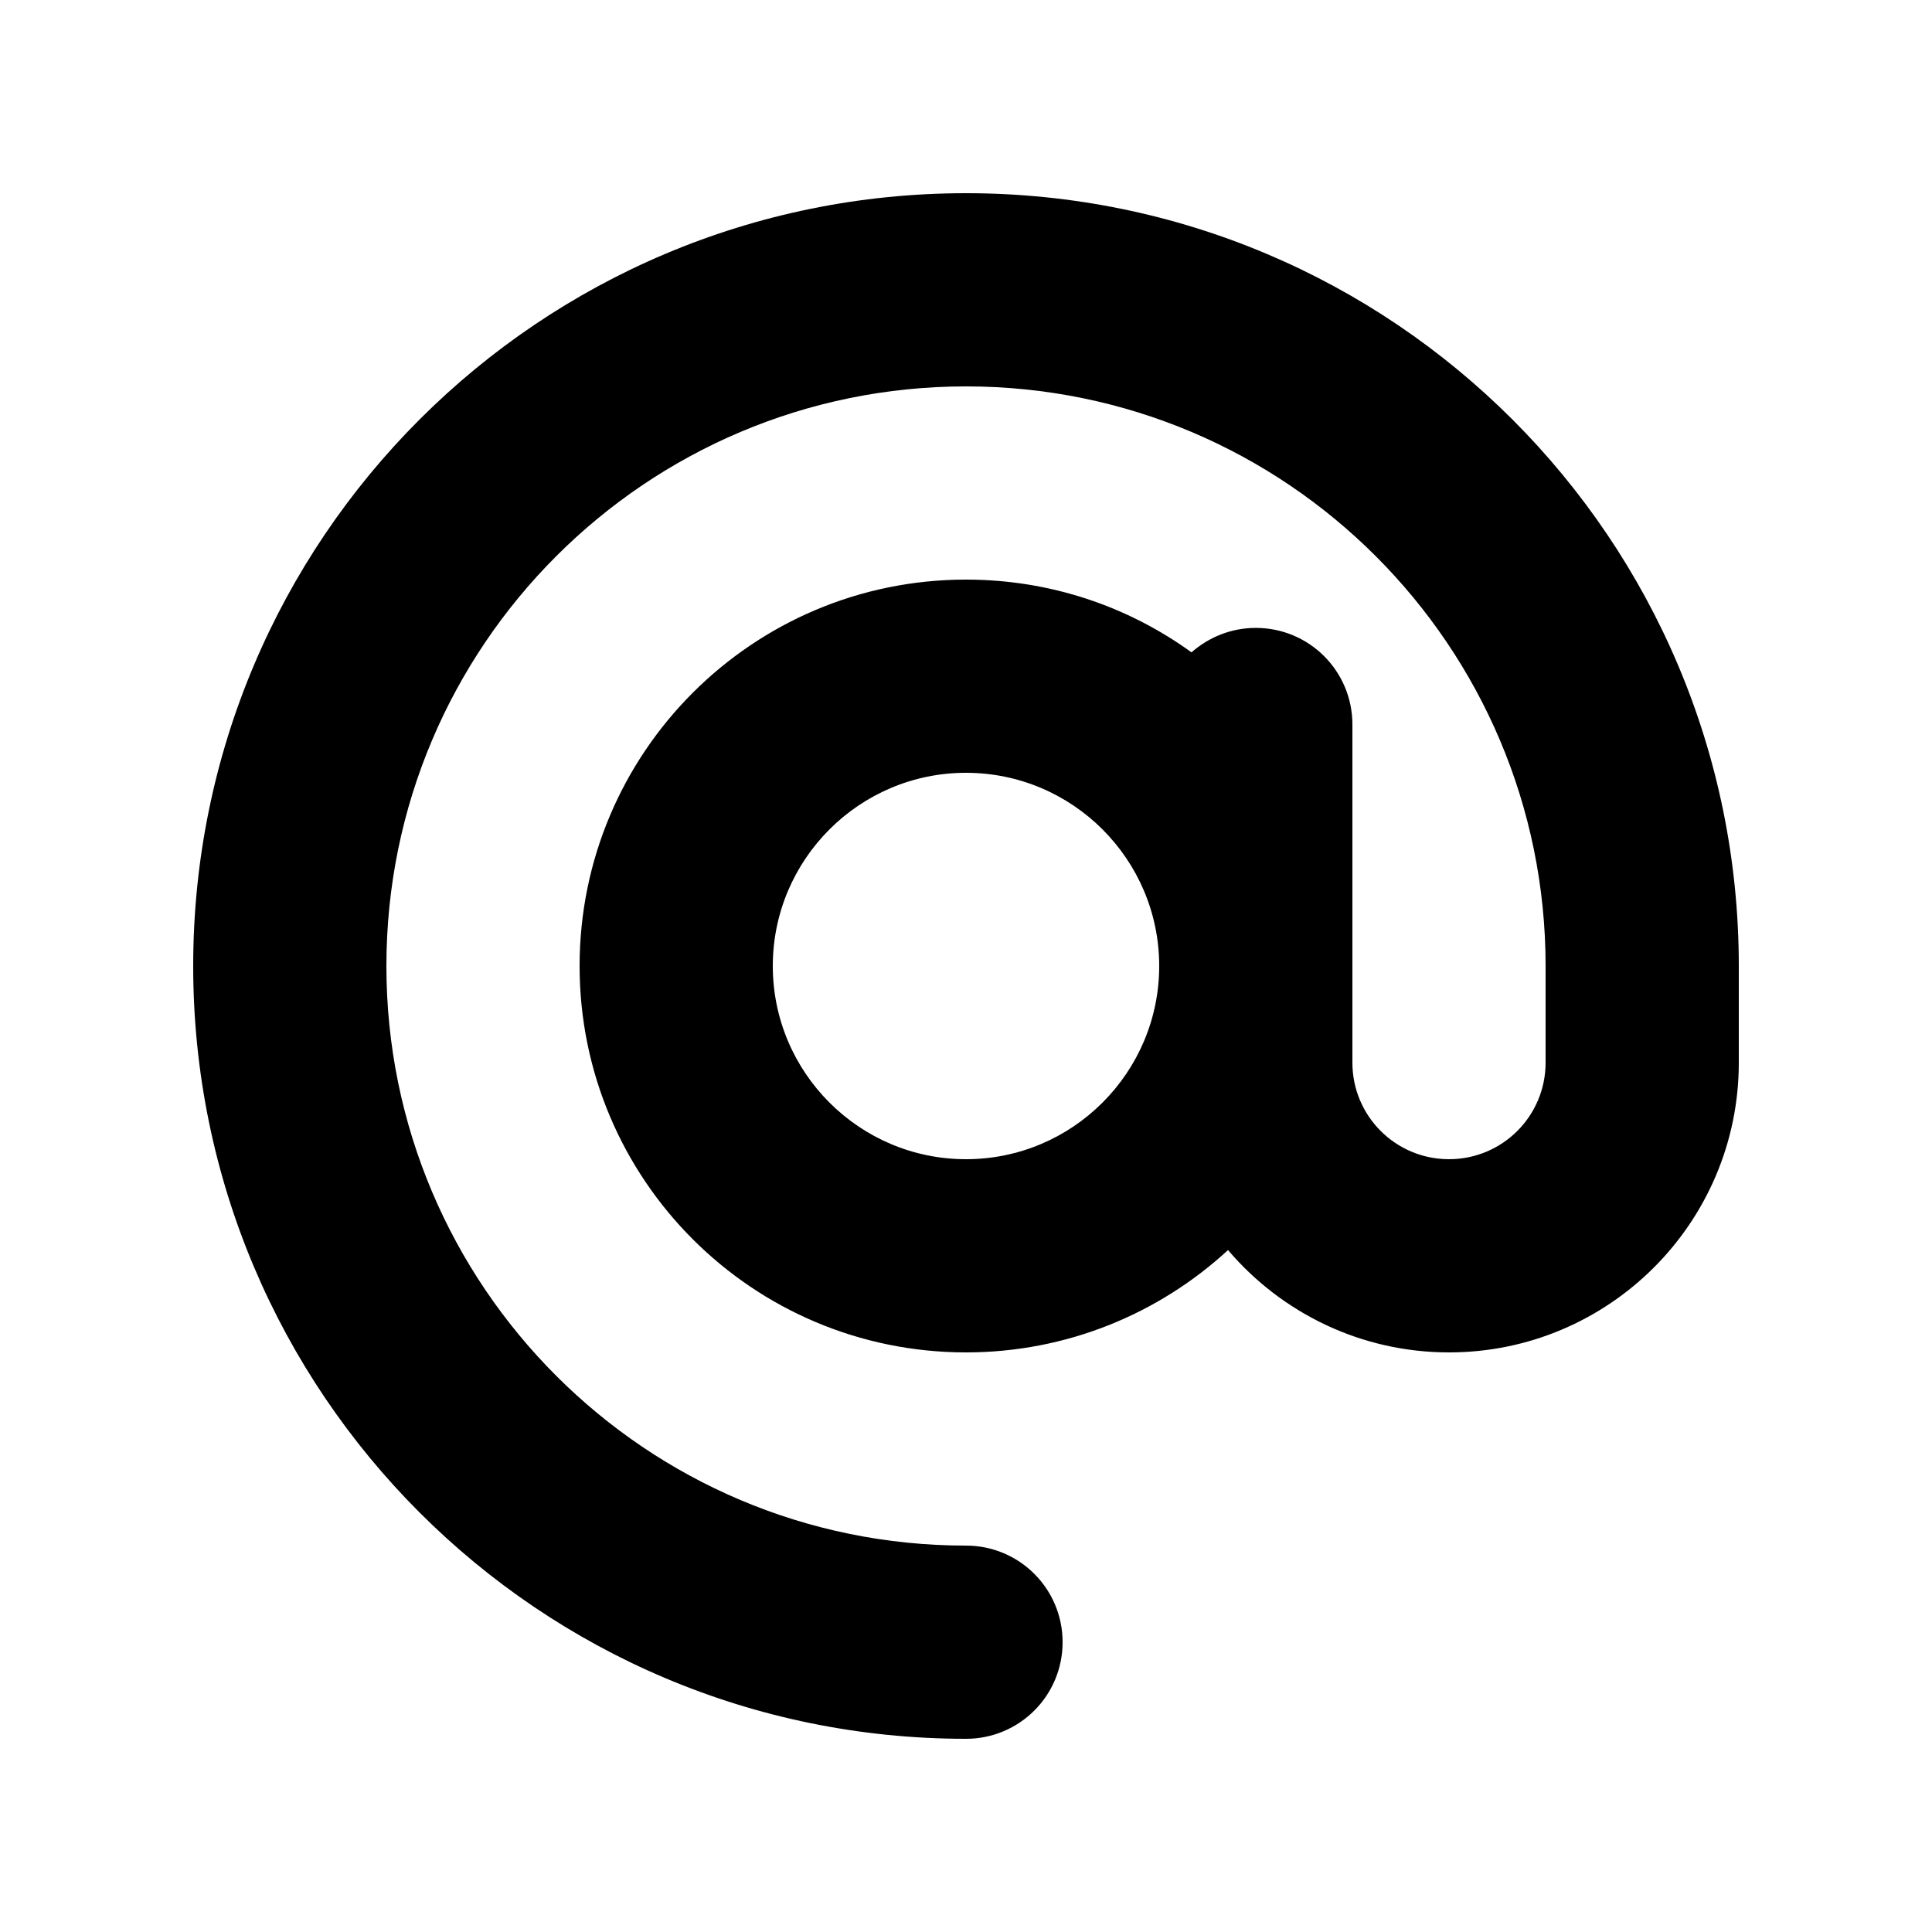
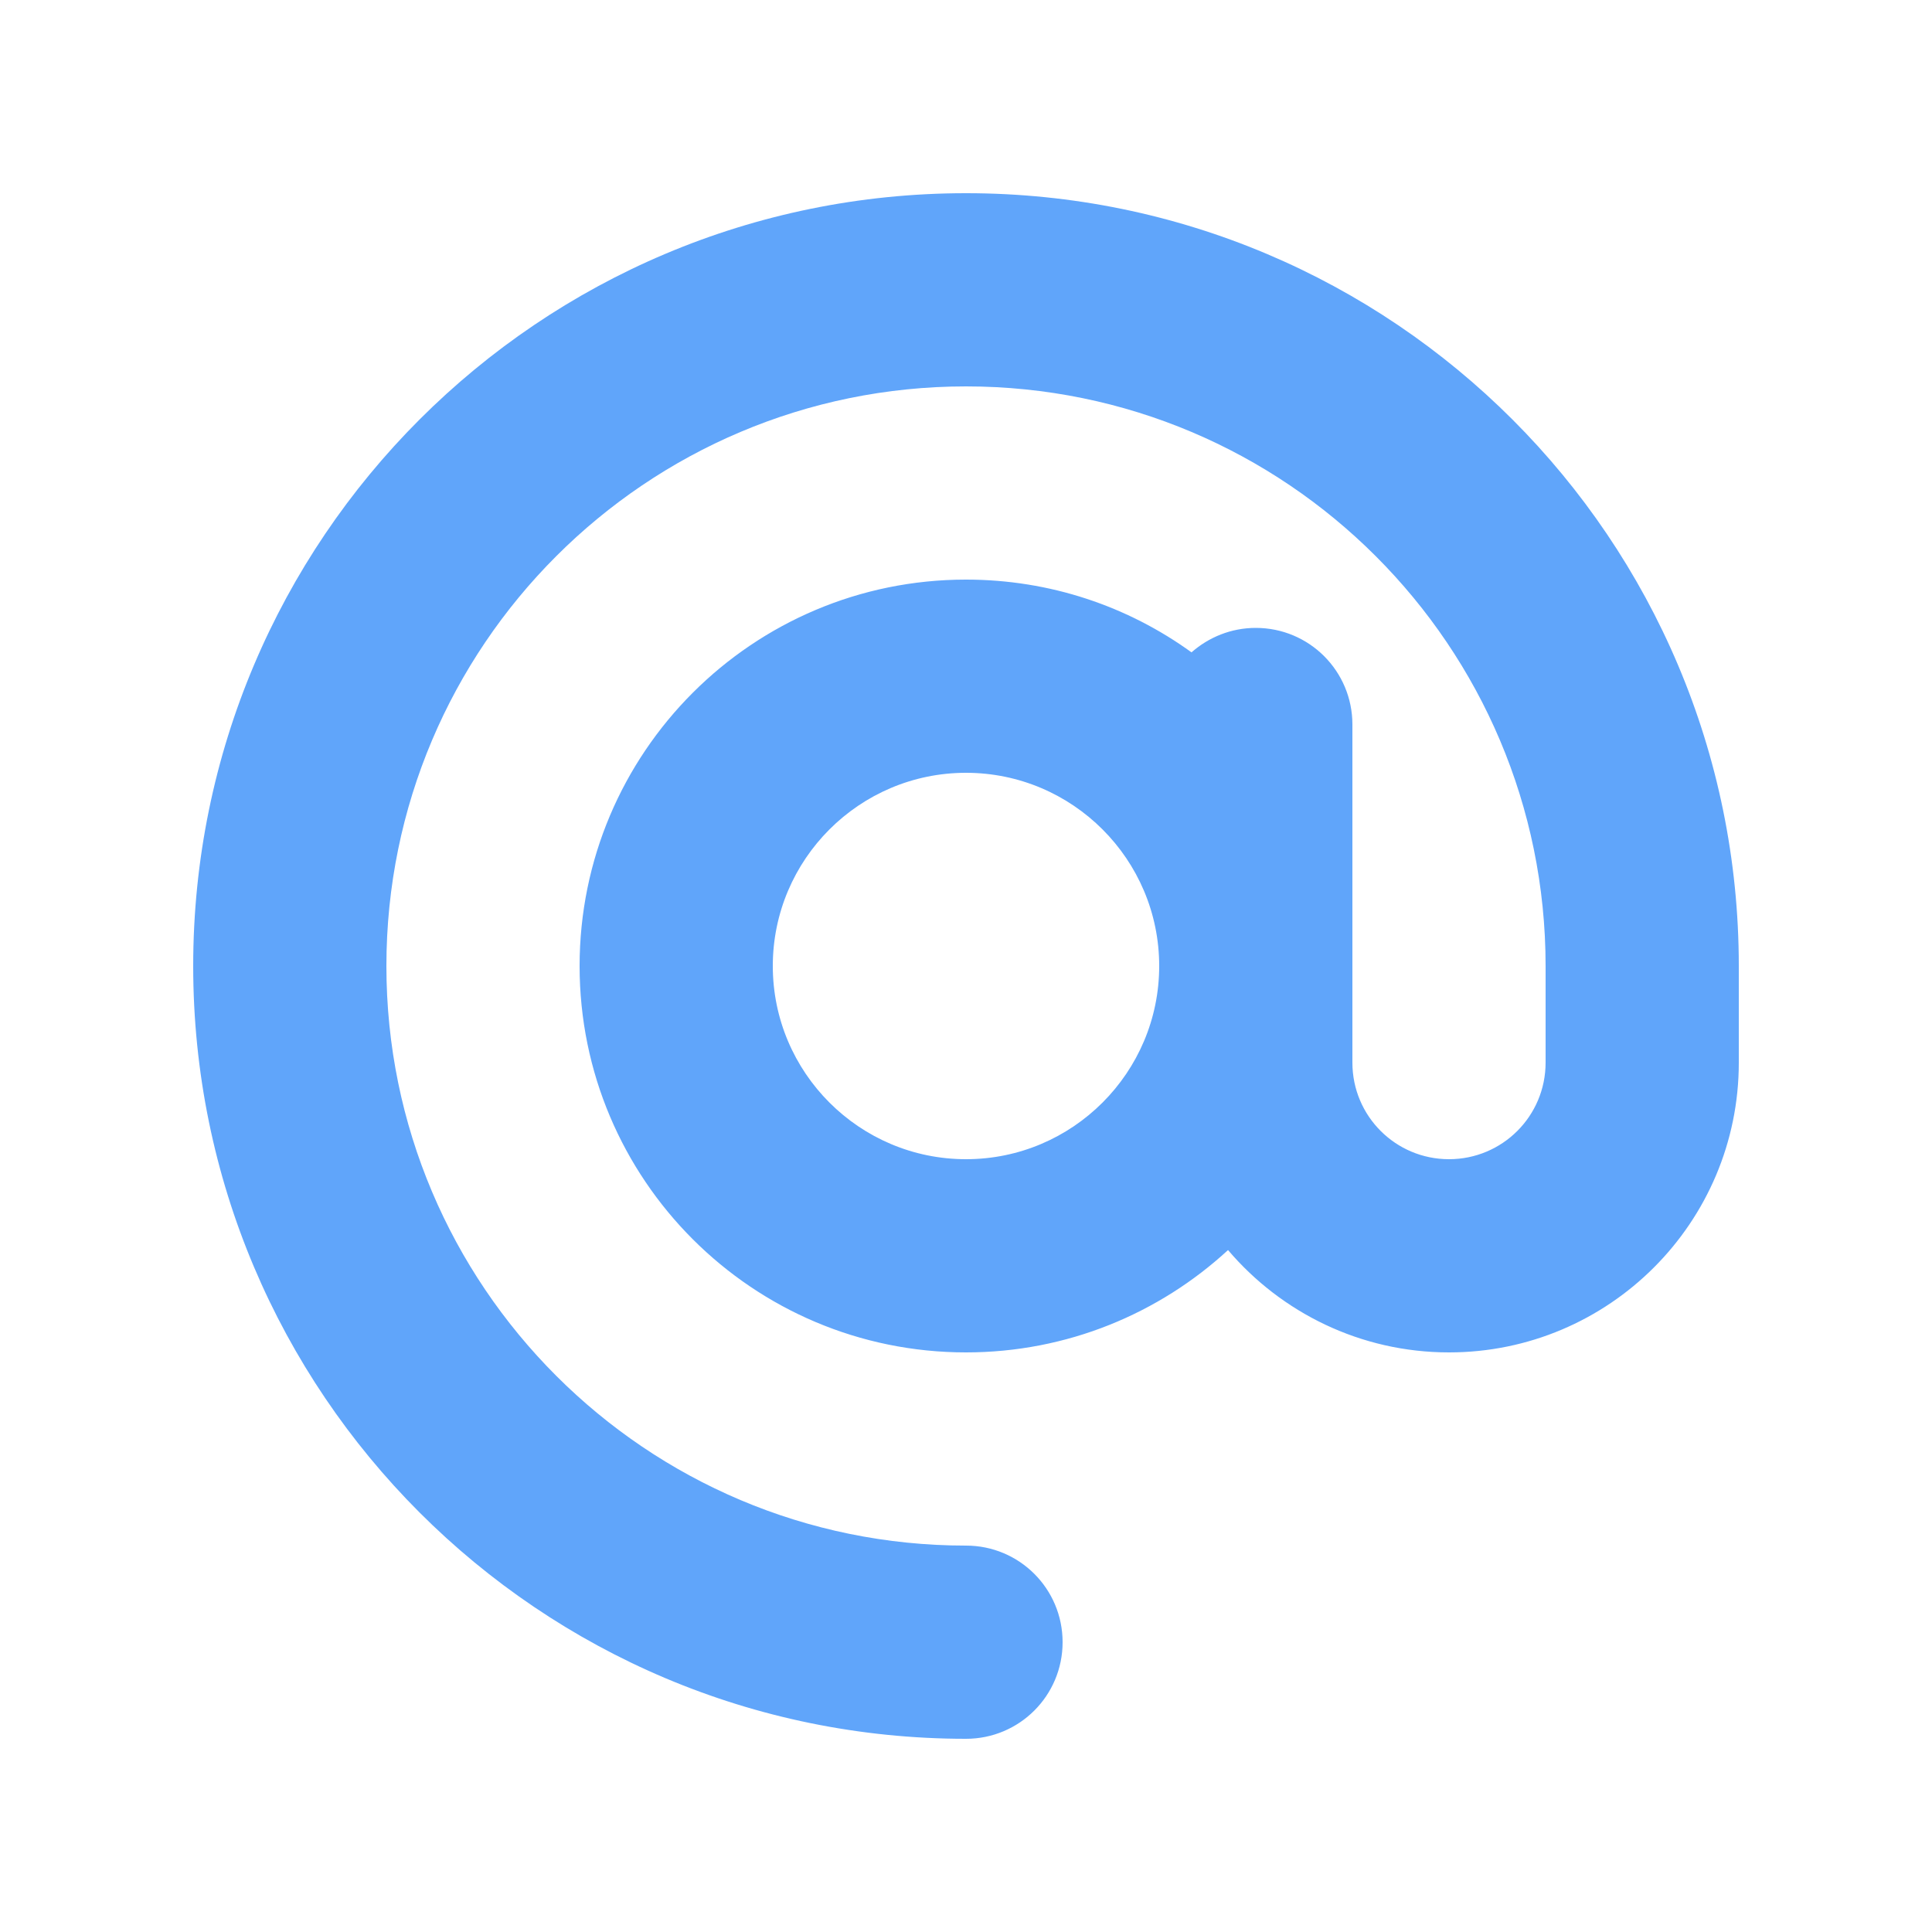
- <svg xmlns="http://www.w3.org/2000/svg" viewBox="0 0 640 640">
+ <svg xmlns="http://www.w3.org/2000/svg" width="24" height="24" fill="#60A5FA" viewBox="0 0 640 640">
  <path d="M320 128C214 128 128 214 128 320C128 426 214 512 320 512C337.7 512 352 526.3 352 544C352 561.7 337.7 576 320 576C178.6 576 64 461.4 64 320C64 178.6 178.6 64 320 64C461.4 64 576 178.6 576 320L576 352C576 405 533 448 480 448C450.7 448 424.4 434.8 406.8 414.1C384 435.1 353.5 448 320 448C249.3 448 192 390.7 192 320C192 249.3 249.3 192 320 192C347.9 192 373.7 200.9 394.7 216.1C400.4 211.1 407.8 208 416 208C433.7 208 448 222.3 448 240L448 352C448 369.7 462.3 384 480 384C497.7 384 512 369.7 512 352L512 320C512 214 426 128 320 128zM384 320C384 284.7 355.3 256 320 256C284.7 256 256 284.7 256 320C256 355.3 284.7 384 320 384C355.3 384 384 355.3 384 320z" />
</svg>
